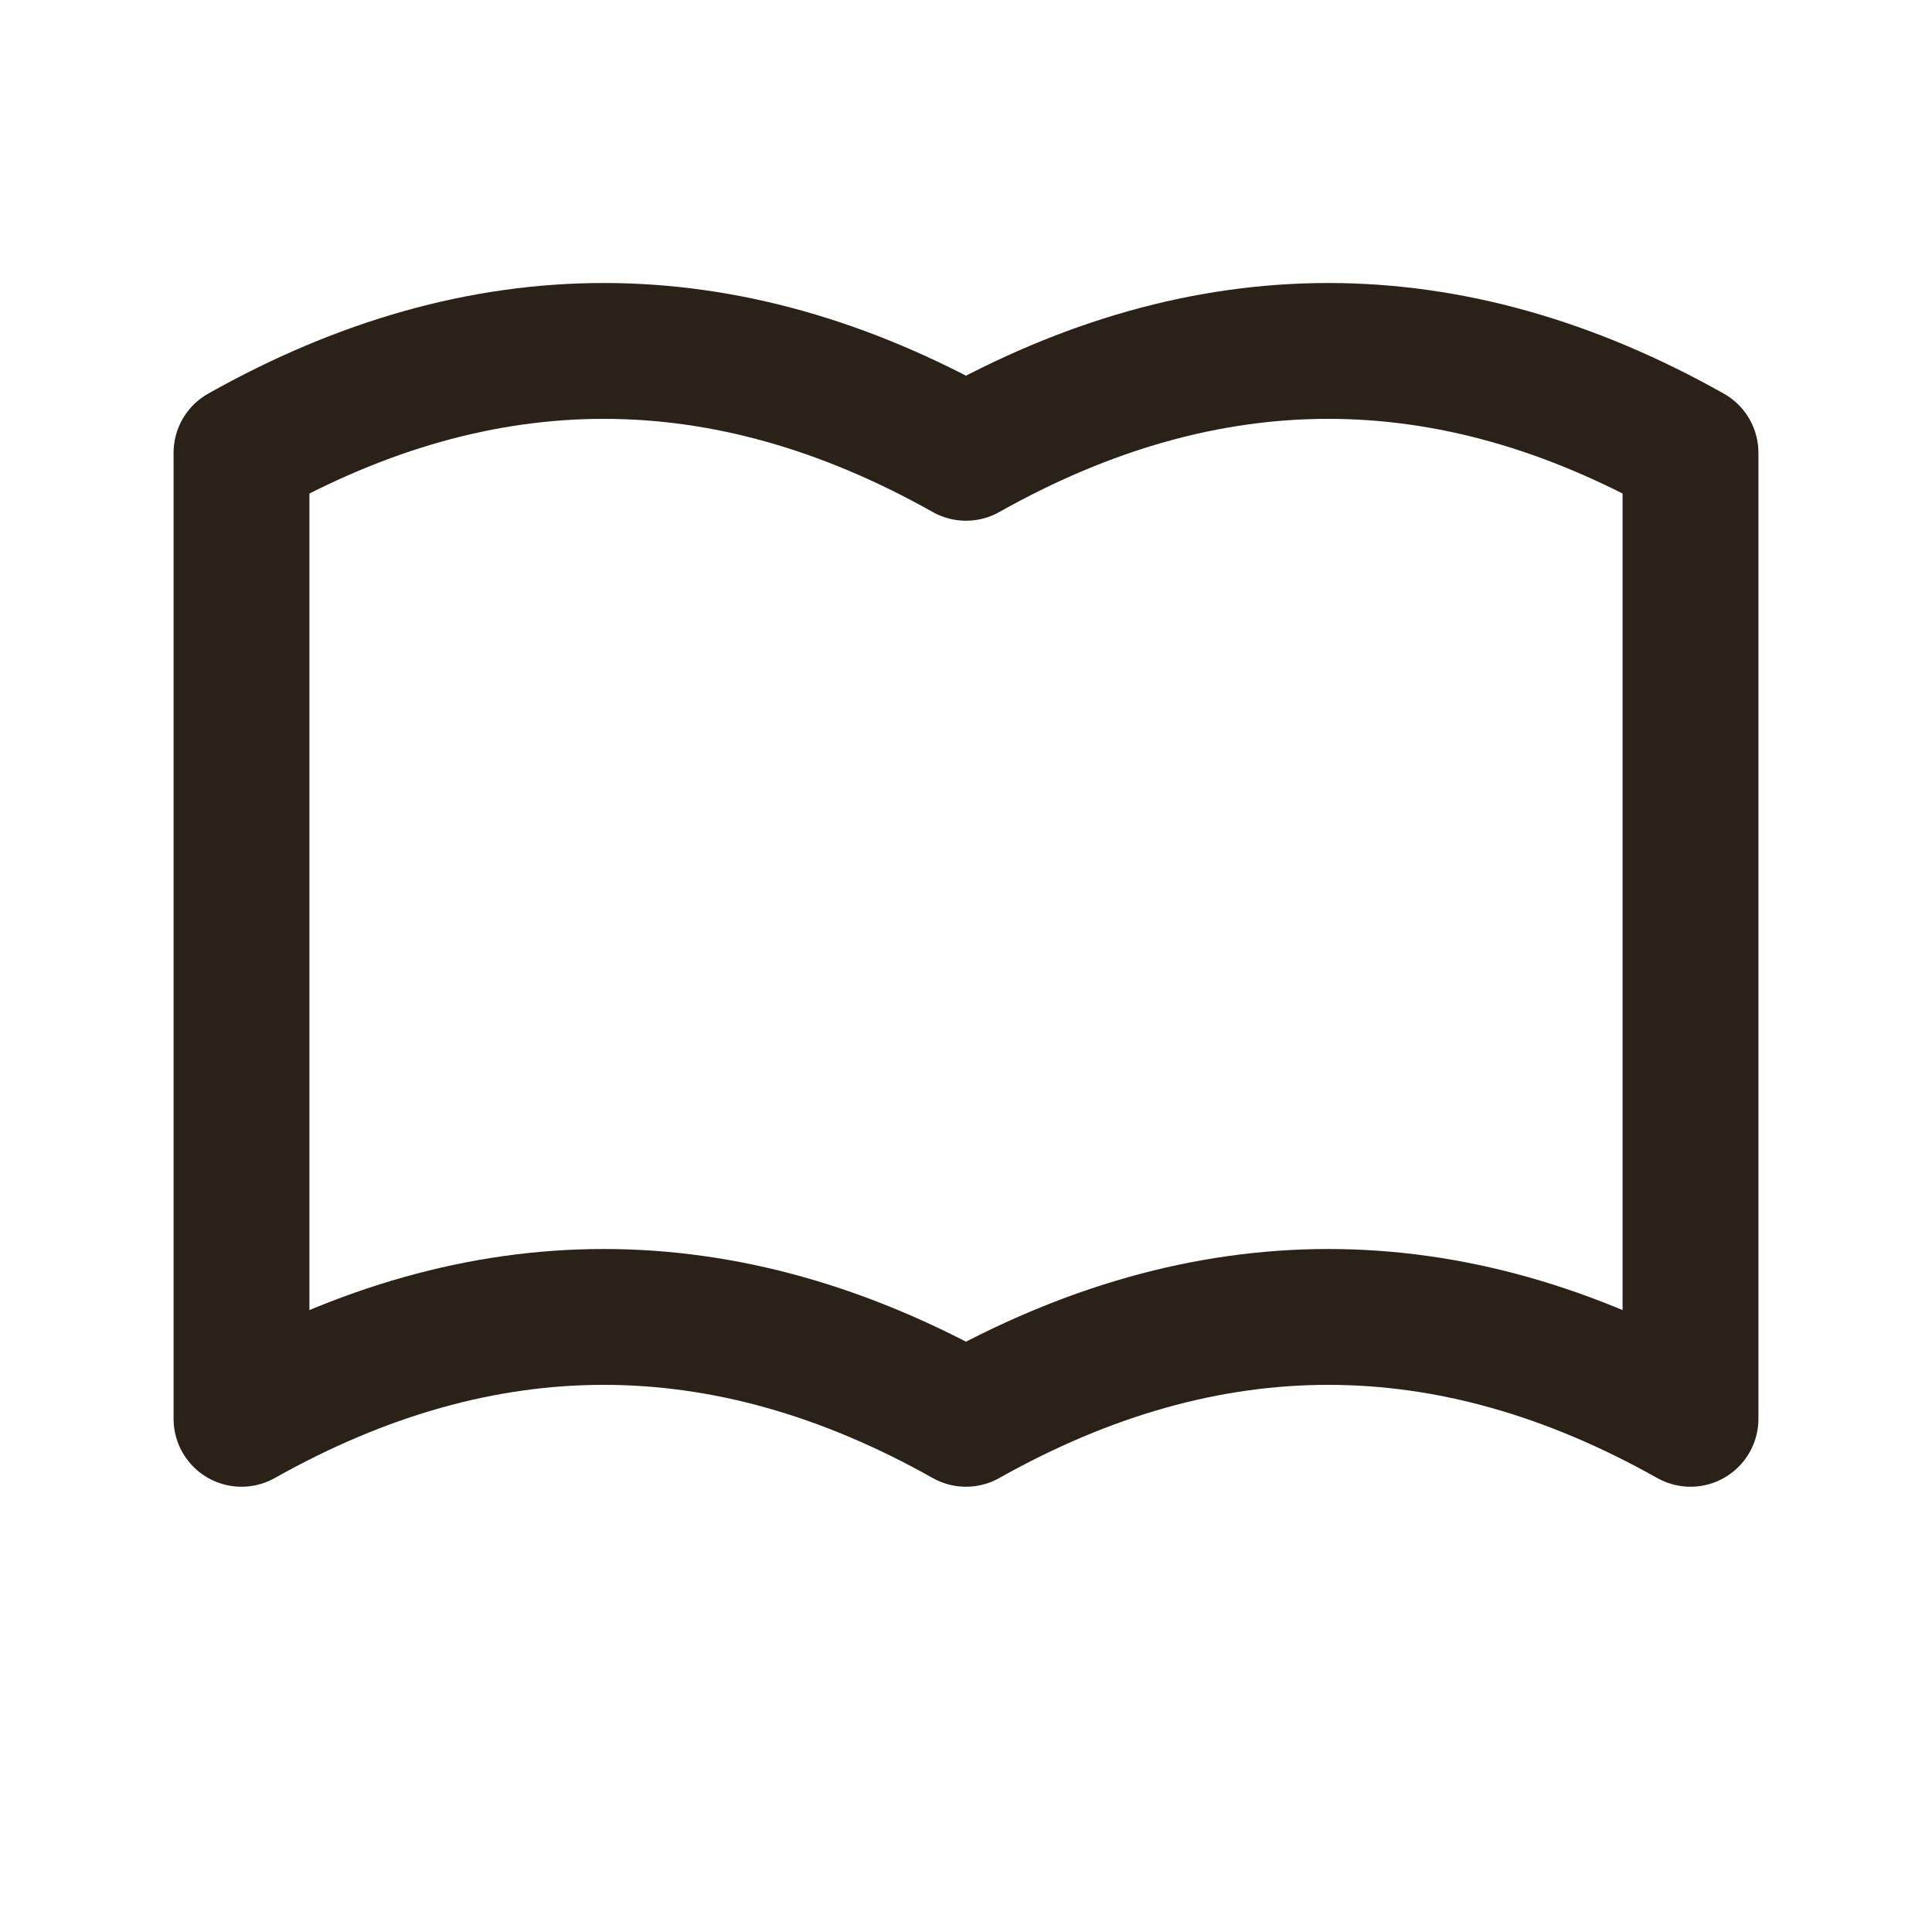
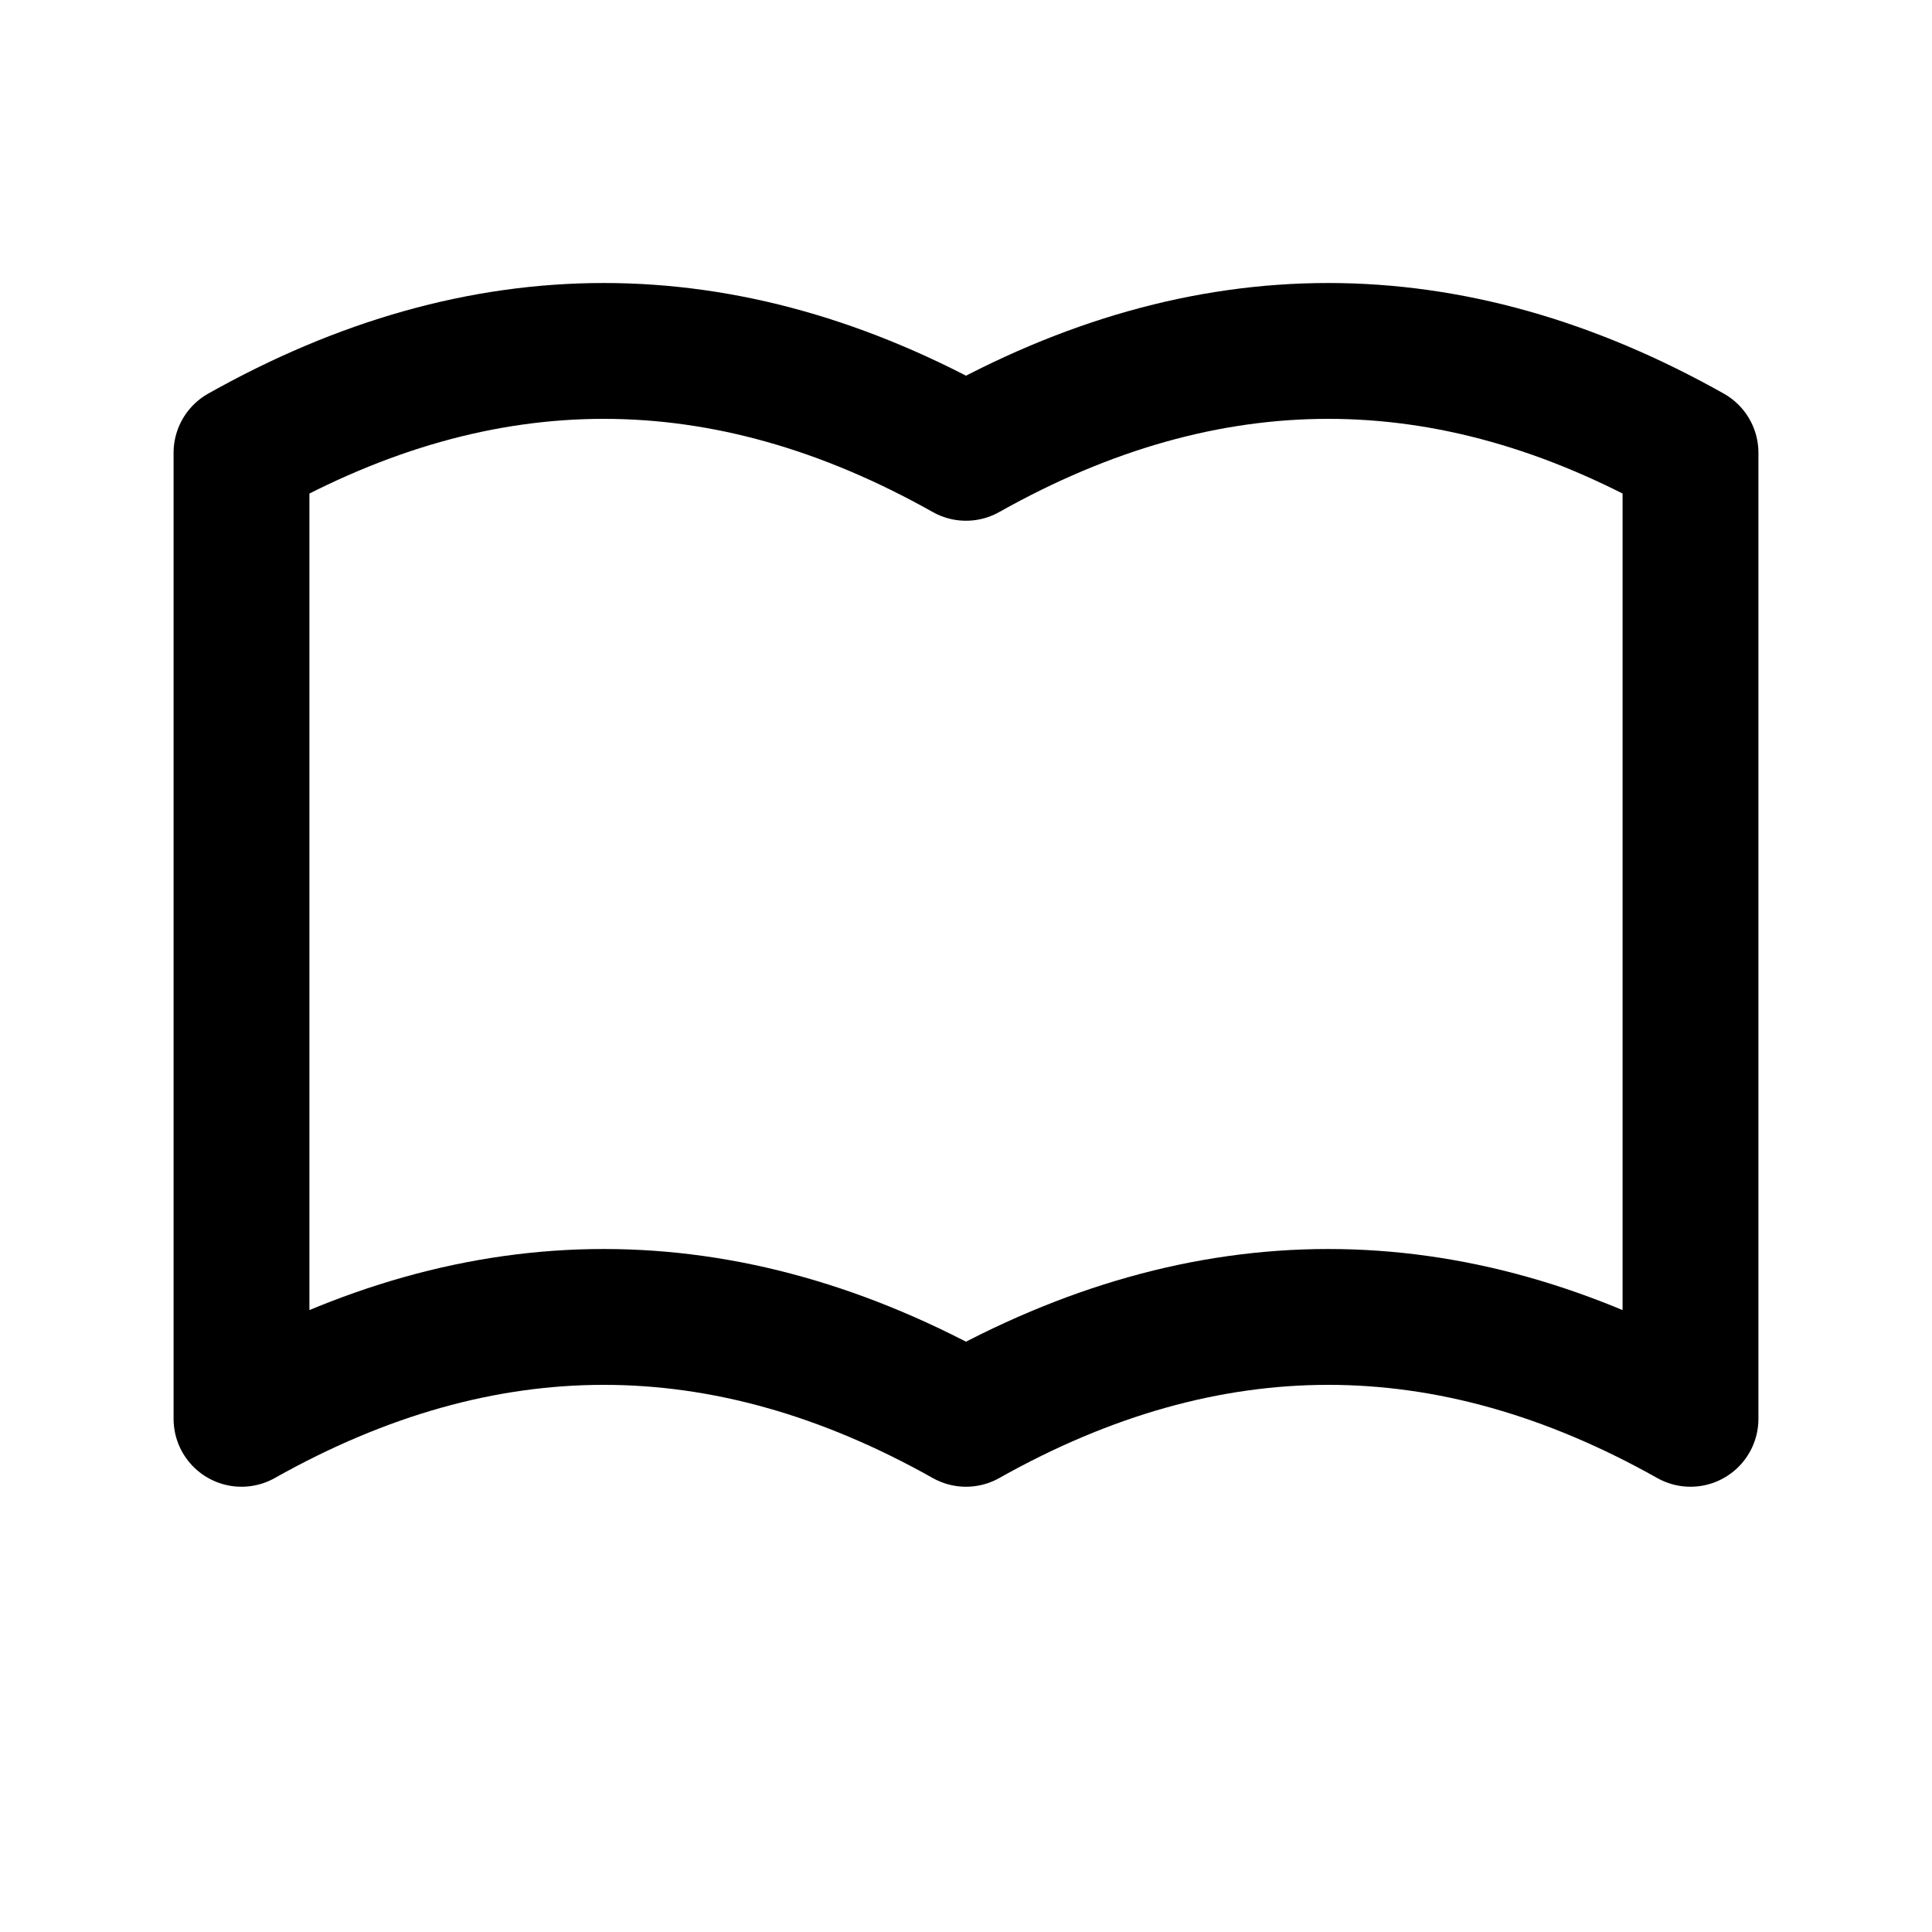
<svg xmlns="http://www.w3.org/2000/svg" viewBox="0 0 64 64" fill="none">
-   <path d="M8 15C16 10.5 24 10.5 32 15C40 10.5 48 10.5 56 15L56 47C48 42.5 40 42.5 32 47C24 42.5 16 42.5 8 47Z" stroke="#2A2118" stroke-width="4.5" stroke-linecap="round" stroke-linejoin="round" />
+   <path d="M8 15C16 10.5 24 10.5 32 15C40 10.5 48 10.5 56 15L56 47C48 42.5 40 42.5 32 47C24 42.5 16 42.5 8 47Z" stroke="currentColor" stroke-width="4.5" stroke-linecap="round" stroke-linejoin="round" />
</svg>
